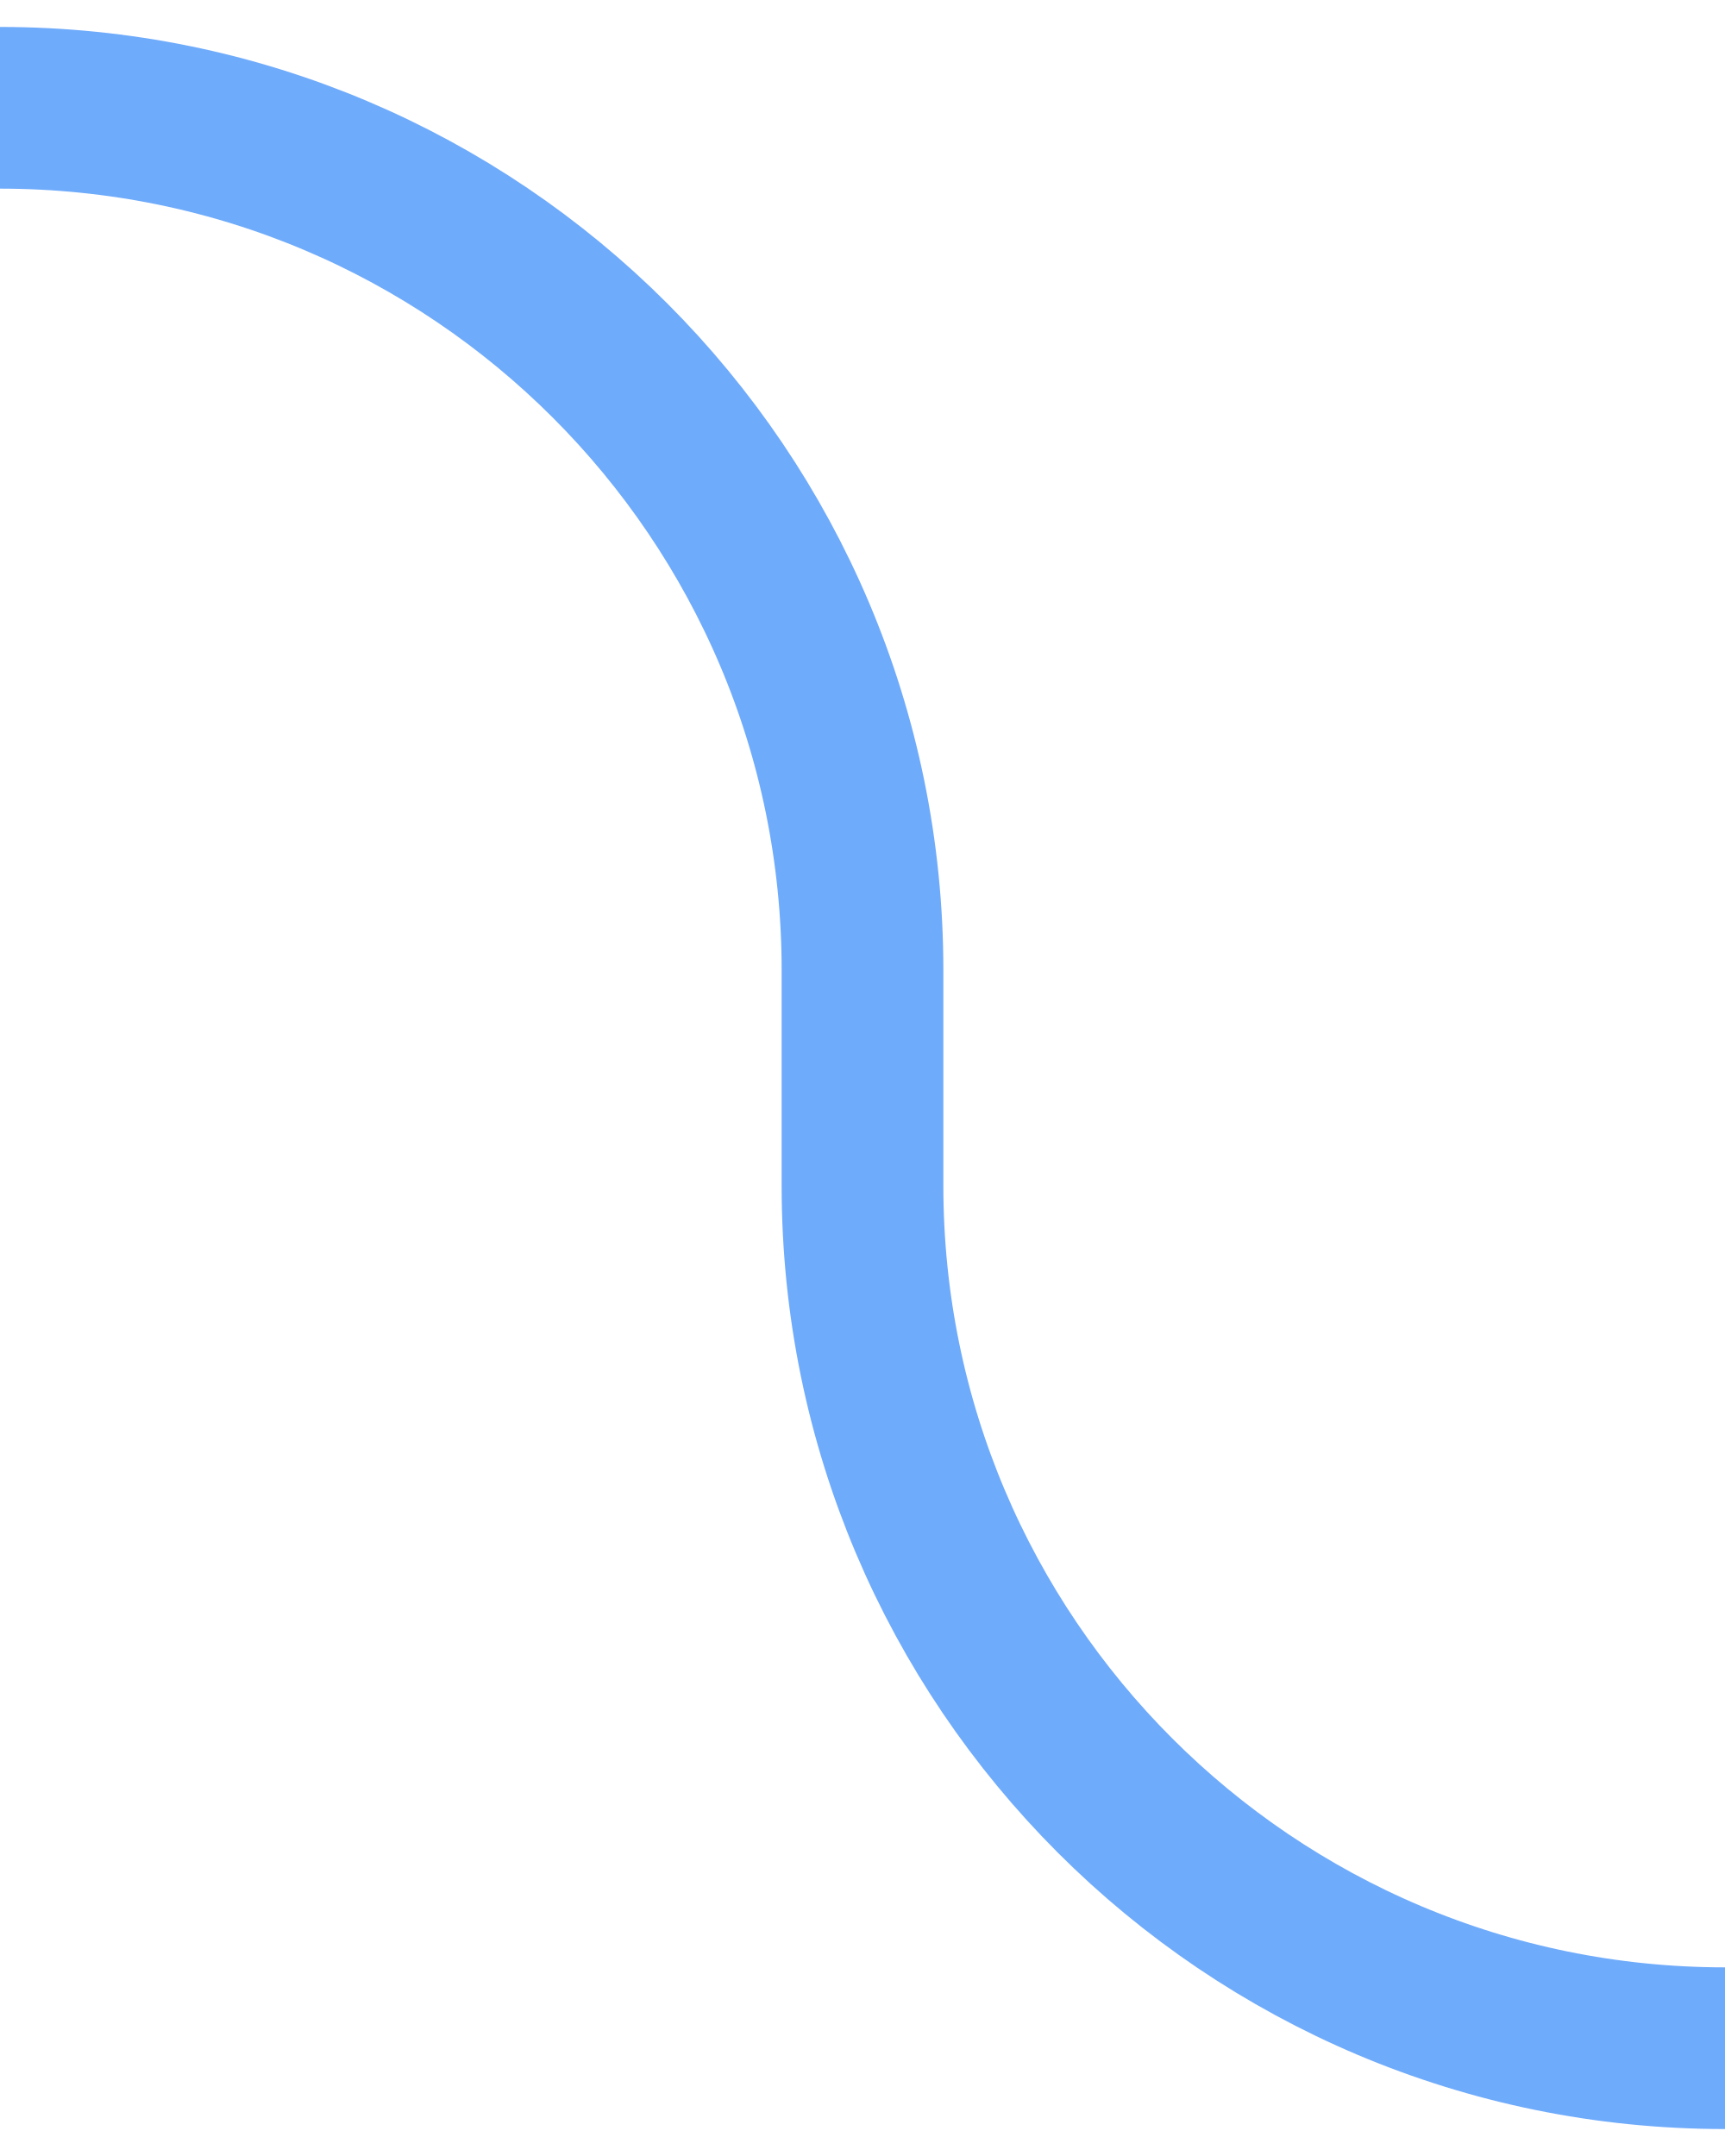
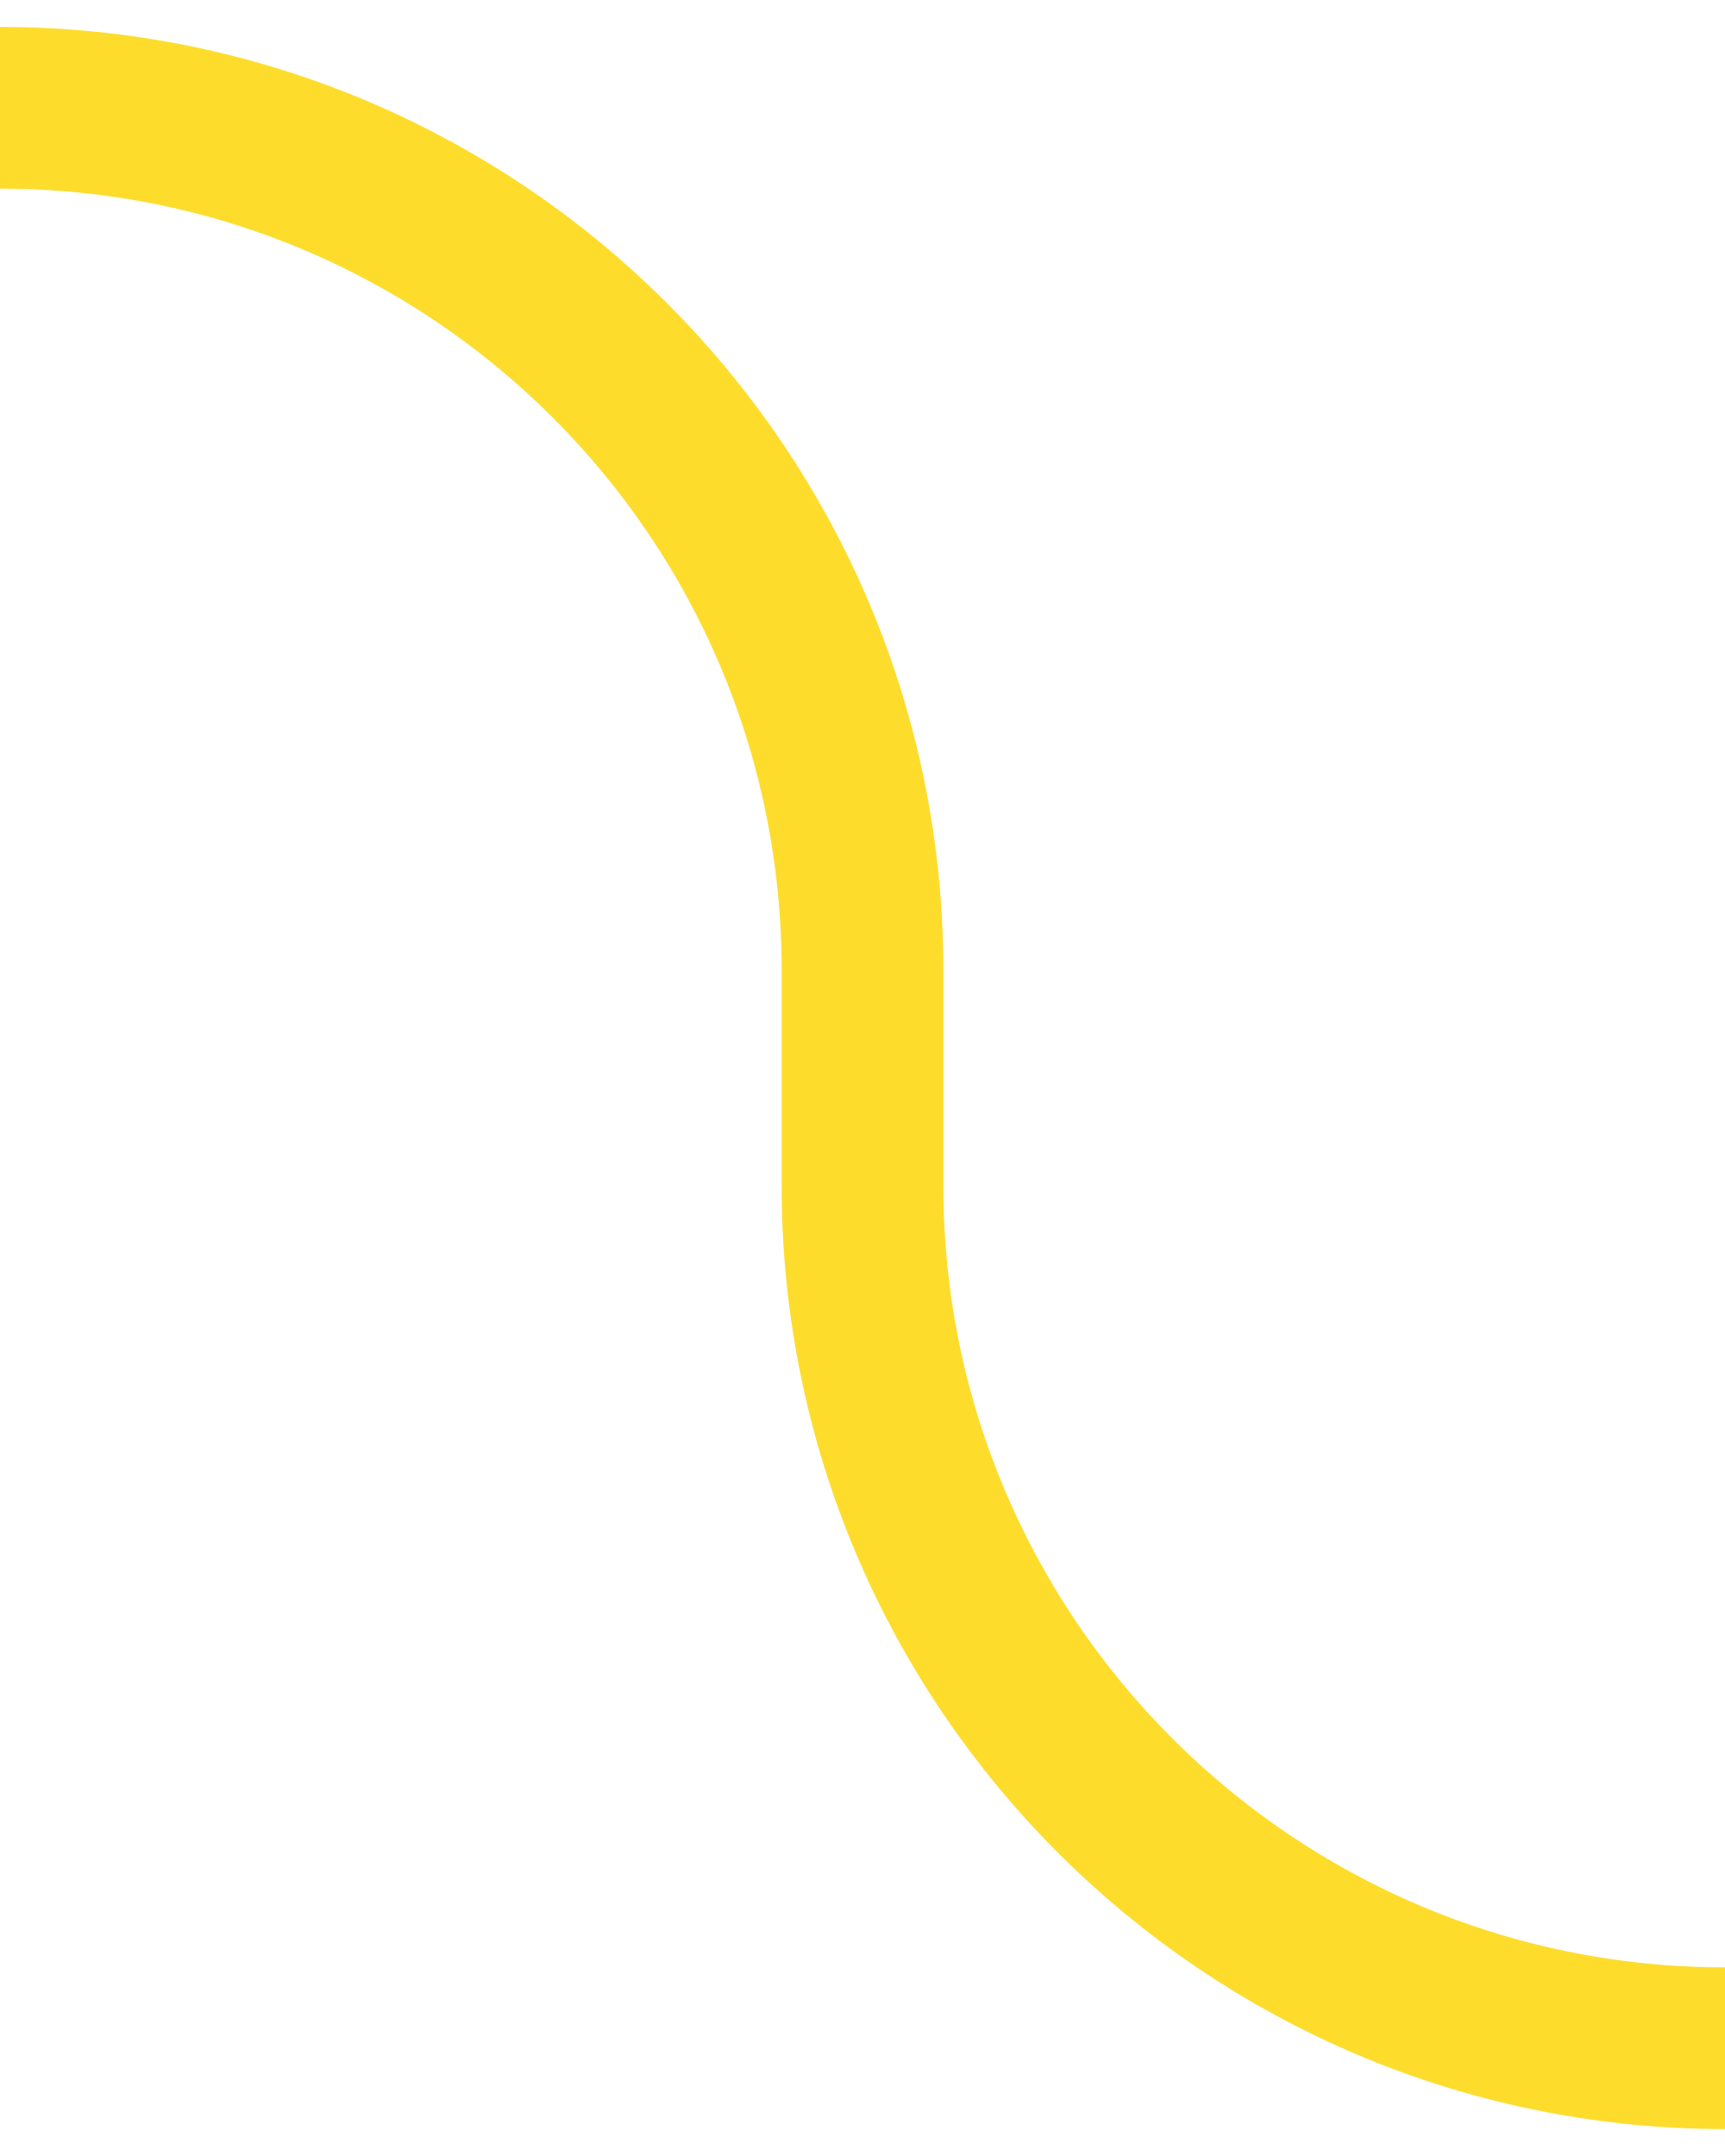
<svg xmlns="http://www.w3.org/2000/svg" width="32px" height="40px" viewBox="0 0 32 40" version="1.1">
  <defs />
  <g id="down-right" stroke="none" stroke-width="1" fill="none" fill-rule="evenodd">
-     <path d="M2.84217094e-14,2 L3.25879845e-14,2 C8.837,2 16,9.163 16,18 L16,22 C16,30.837 23.163,38 32,38" id="Path-5" stroke="#6FABFB" stroke-width="3" />
+     <path d="M2.84217094e-14,2 L3.25879845e-14,2 C8.837,2 16,9.163 16,18 L16,22 C16,30.837 23.163,38 32,38" id="Path-5" stroke="#FEDC2C" stroke-width="3" />
  </g>
</svg>
